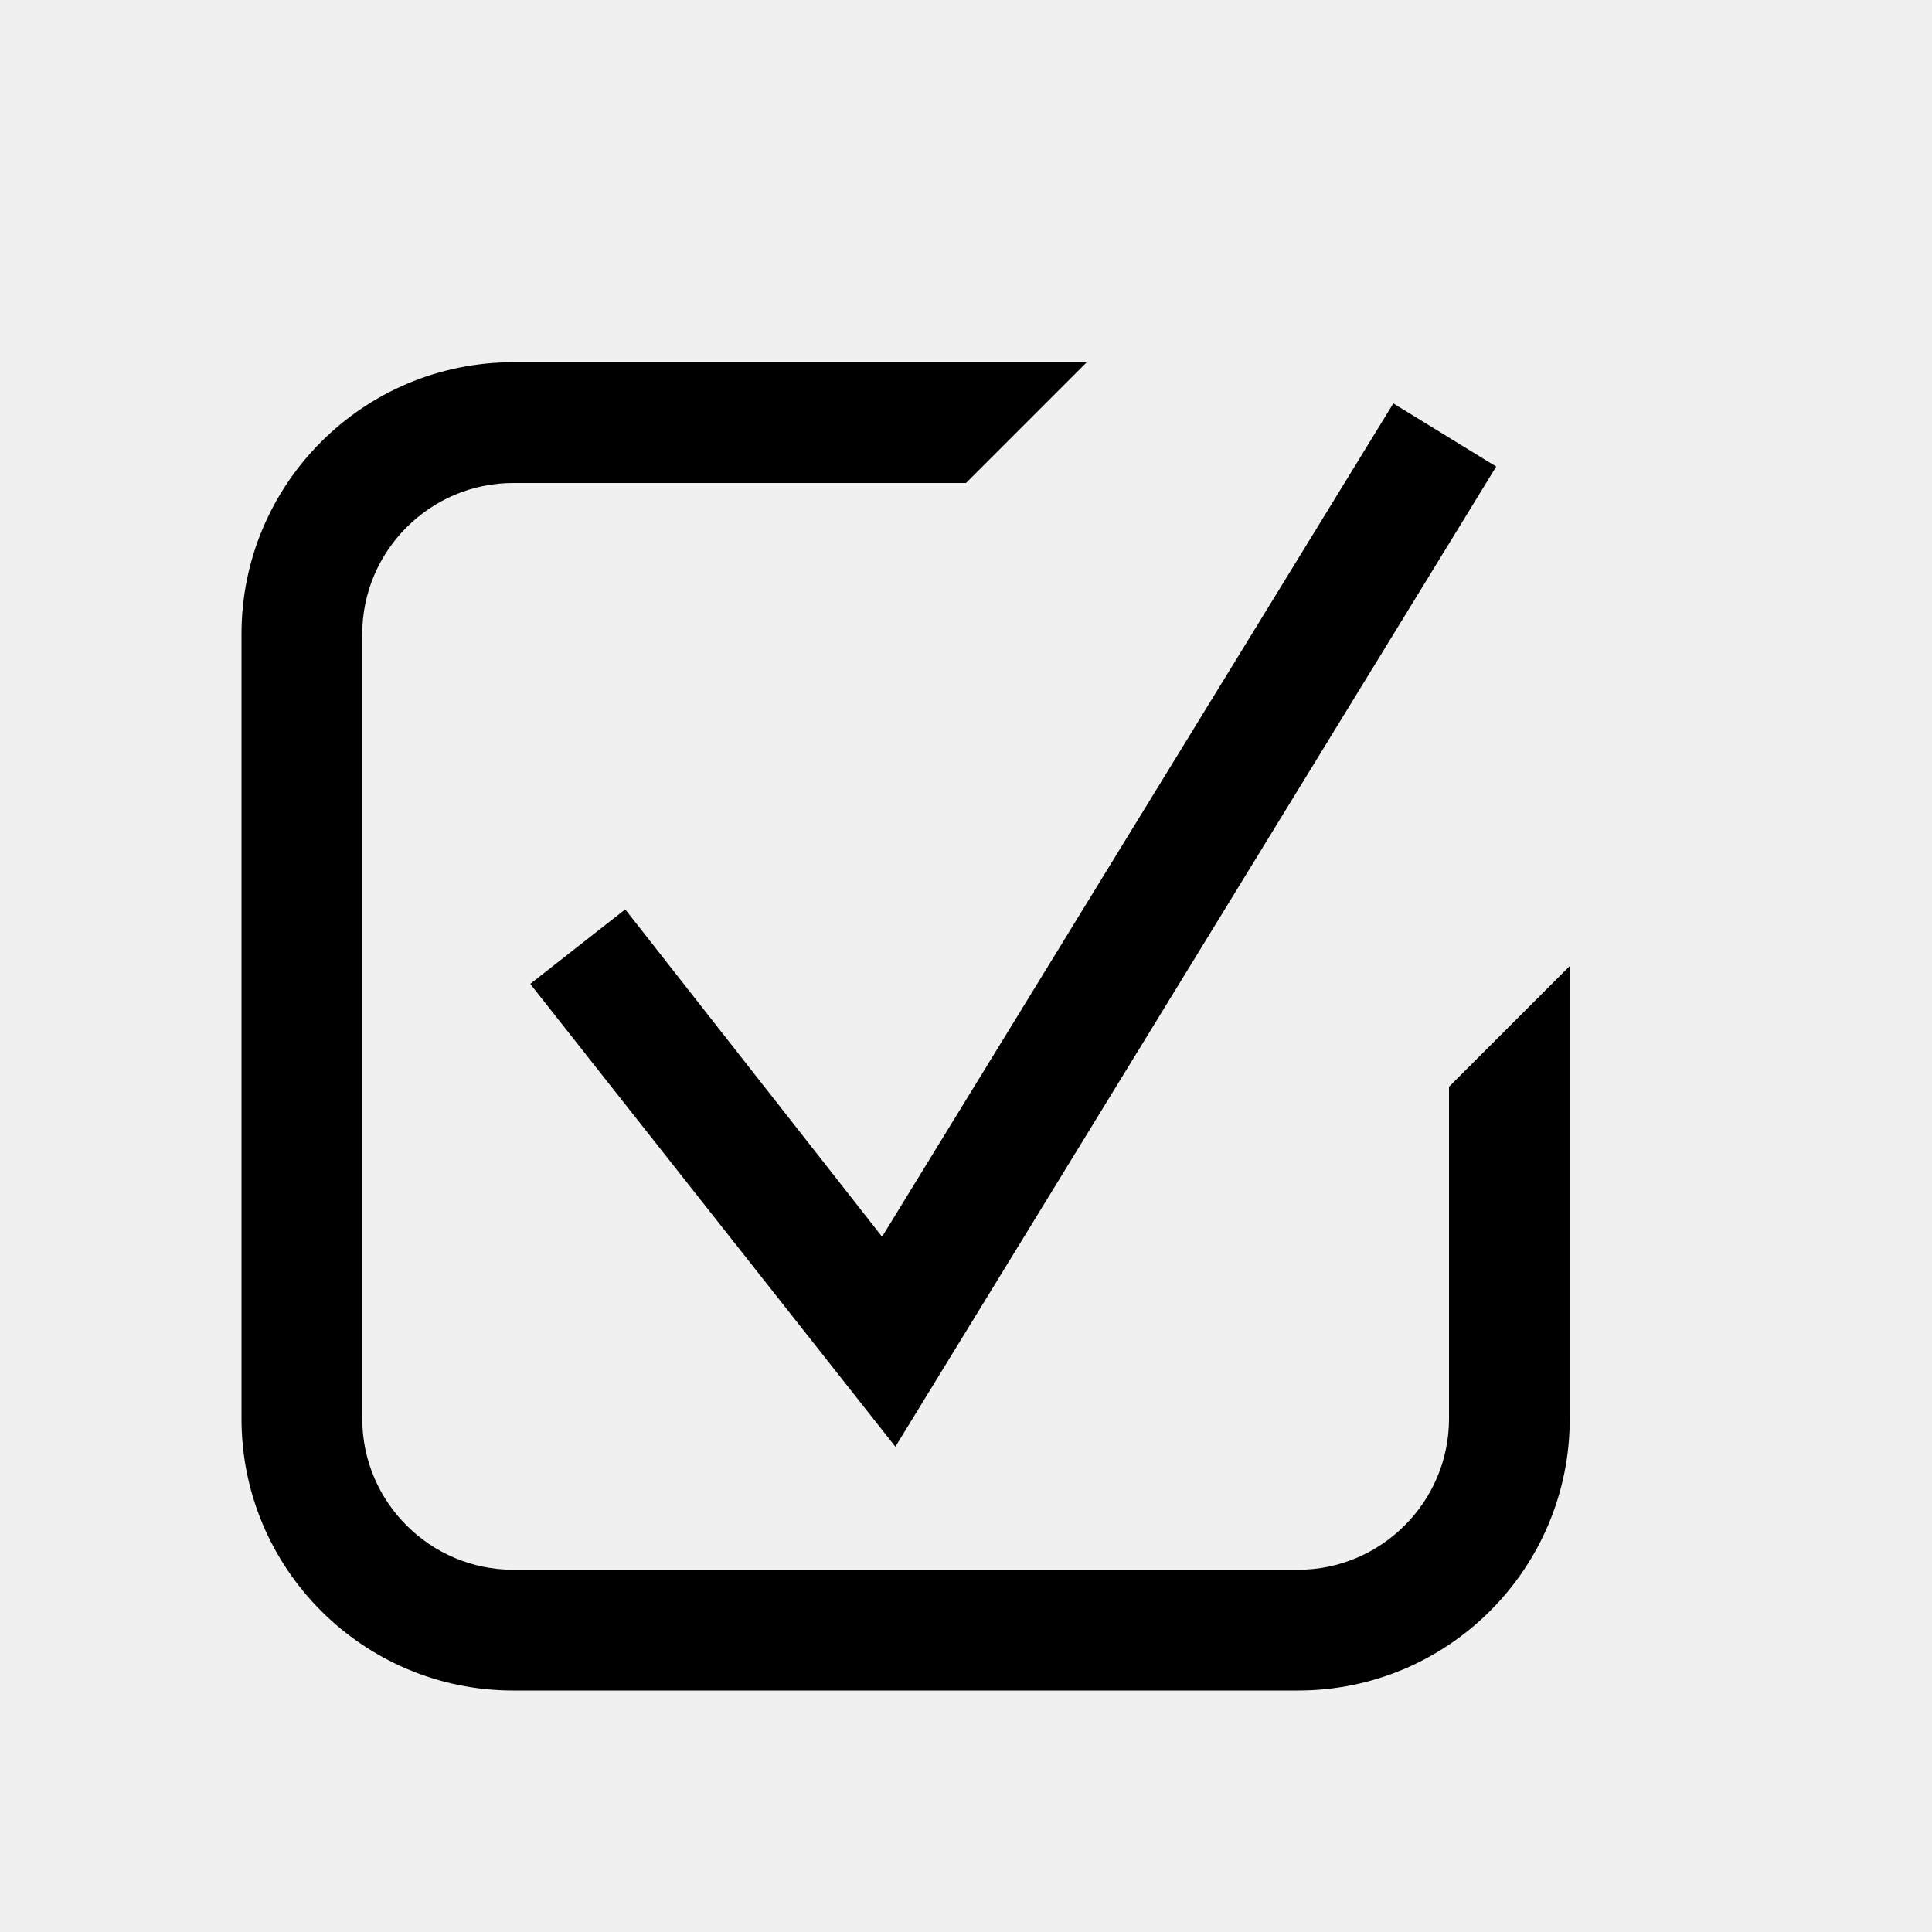
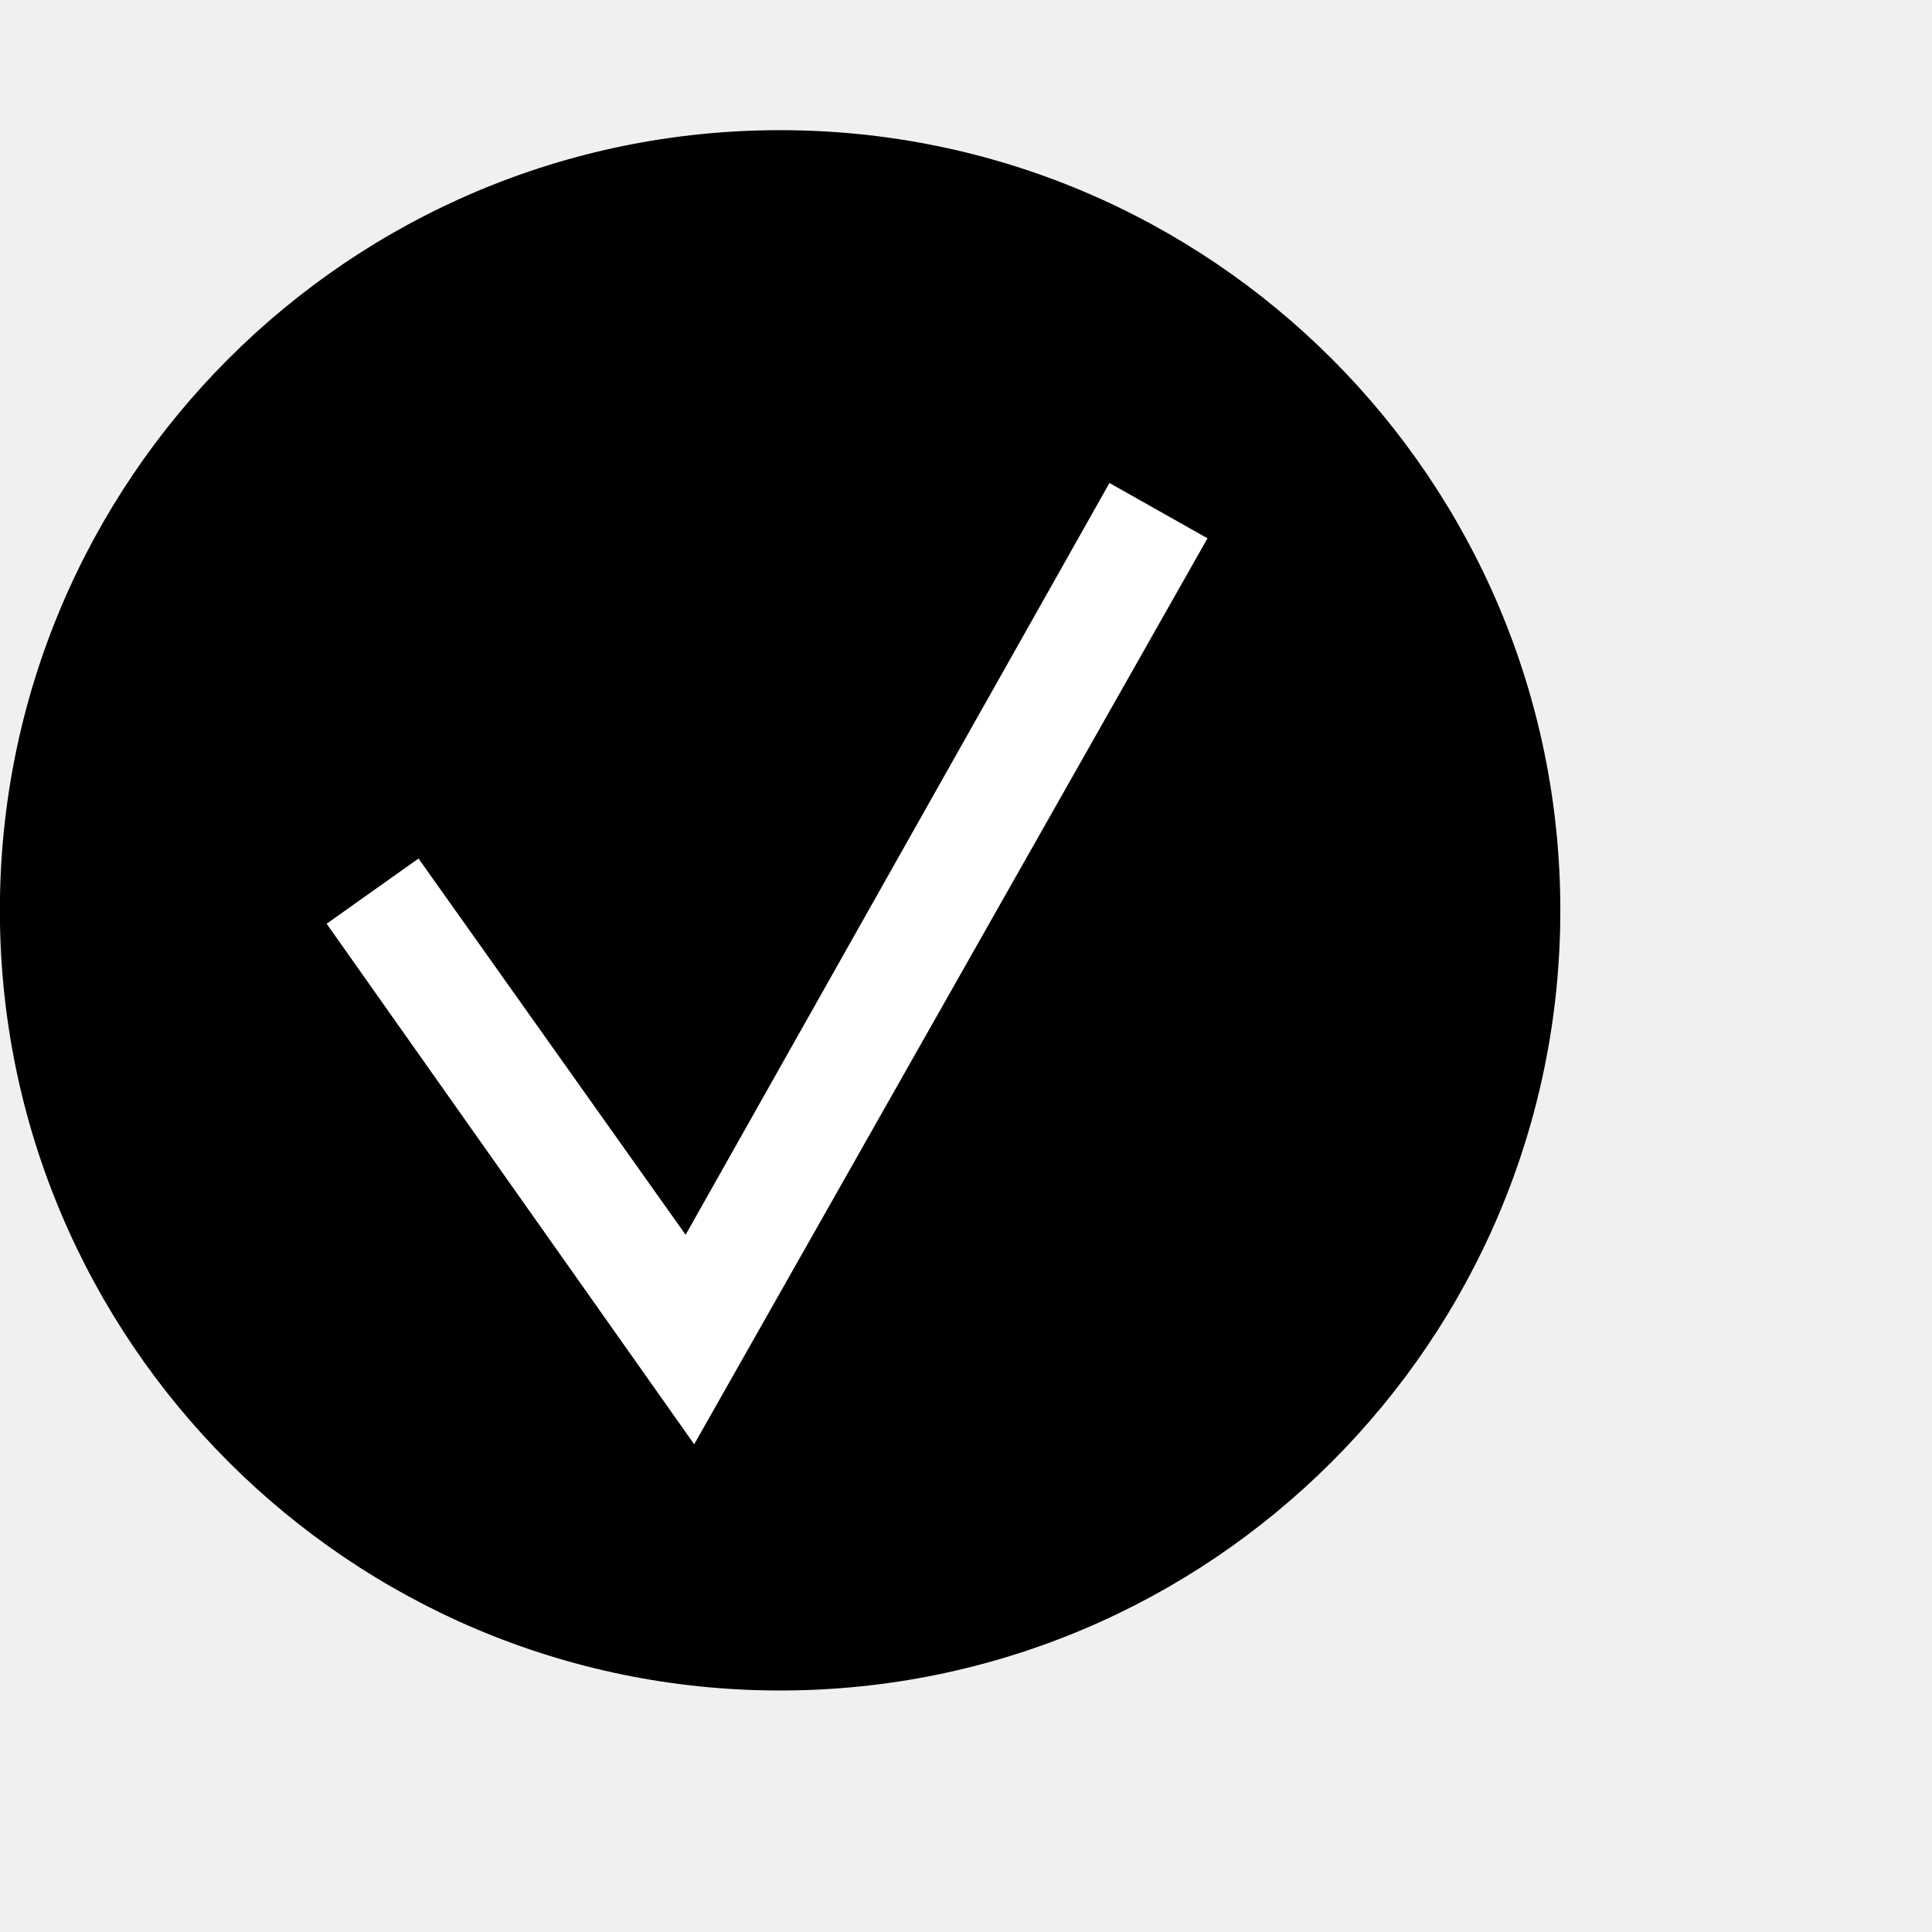
- <svg xmlns="http://www.w3.org/2000/svg" version="1.1" id="Layer_1" x="0px" y="0px" width="16px" height="16px" viewBox="0 0 16 16" enable-background="new 0 0 16 16" xml:space="preserve">
-   <path d="M9,3H4.25C3.008,3,2,4.008,2,5.25v6.5C2,12.992,3.008,14,4.25,14h6.5c1.242,0,2.25-1.008,2.25-2.25V8l-1,1v2.75 c0,0.688-0.562,1.25-1.25,1.25h-6.5C3.562,13,3,12.438,3,11.75v-6.5C3,4.562,3.562,4,4.25,4H8L9,3z" />
-   <polygon fill="currentColor" points="12.391,3.864 11.539,3.341 7.305,10.242 5.178,7.531 4.391,8.148 7.415,11.981 " />
+ <svg xmlns="http://www.w3.org/2000/svg" version="1.1" x="0px" y="0px" width="16px" height="16px" viewBox="0 0 16 16" enable-background="new 0 0 16 16" xml:space="preserve">
+   <g>
+     <path fill="currentColor" d="M6.46,14c-3.565,0-6.461-2.895-6.461-6.461c0-3.568,2.896-6.461,6.461-6.461 c3.567,0,6.462,2.894,6.462,6.461C12.922,11.105,10.027,14,6.46,14z" />
+   </g>
+   <polygon fill="#FFFFFF" points="10,4.458 9.188,4 5.678,10.226 3.466,7.11 2.705,7.65 5.749,11.961 " />
</svg>
